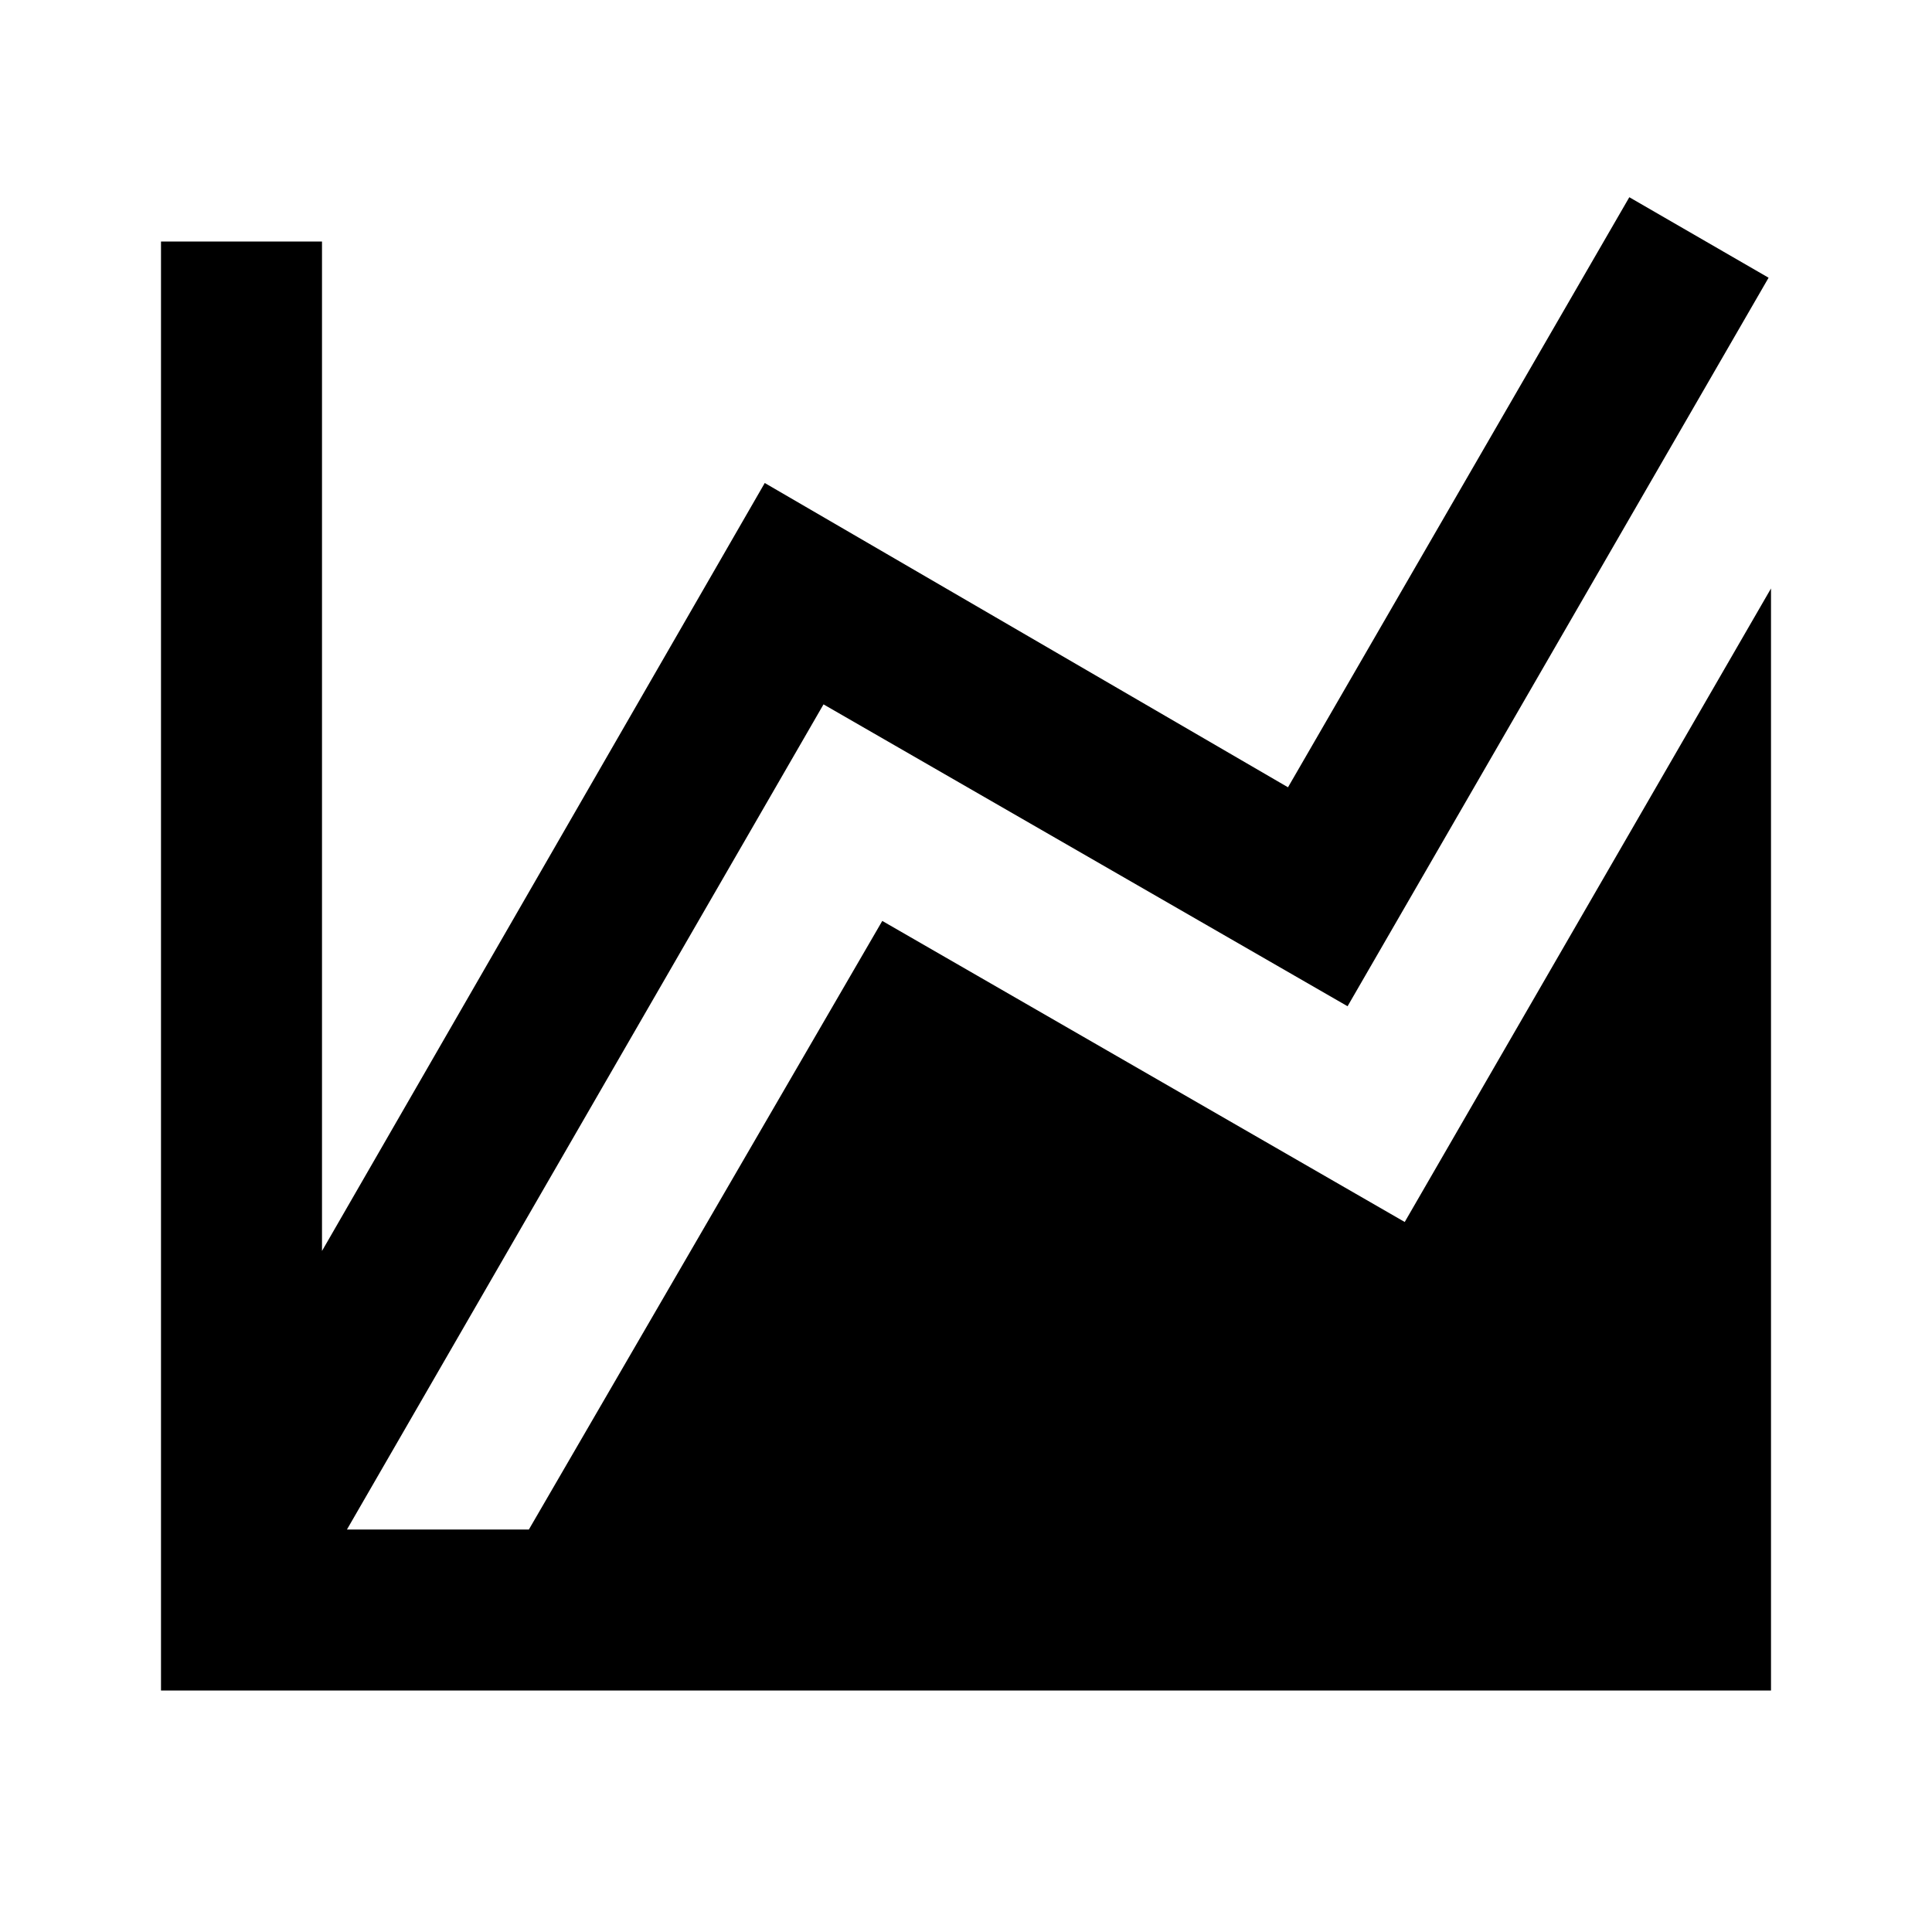
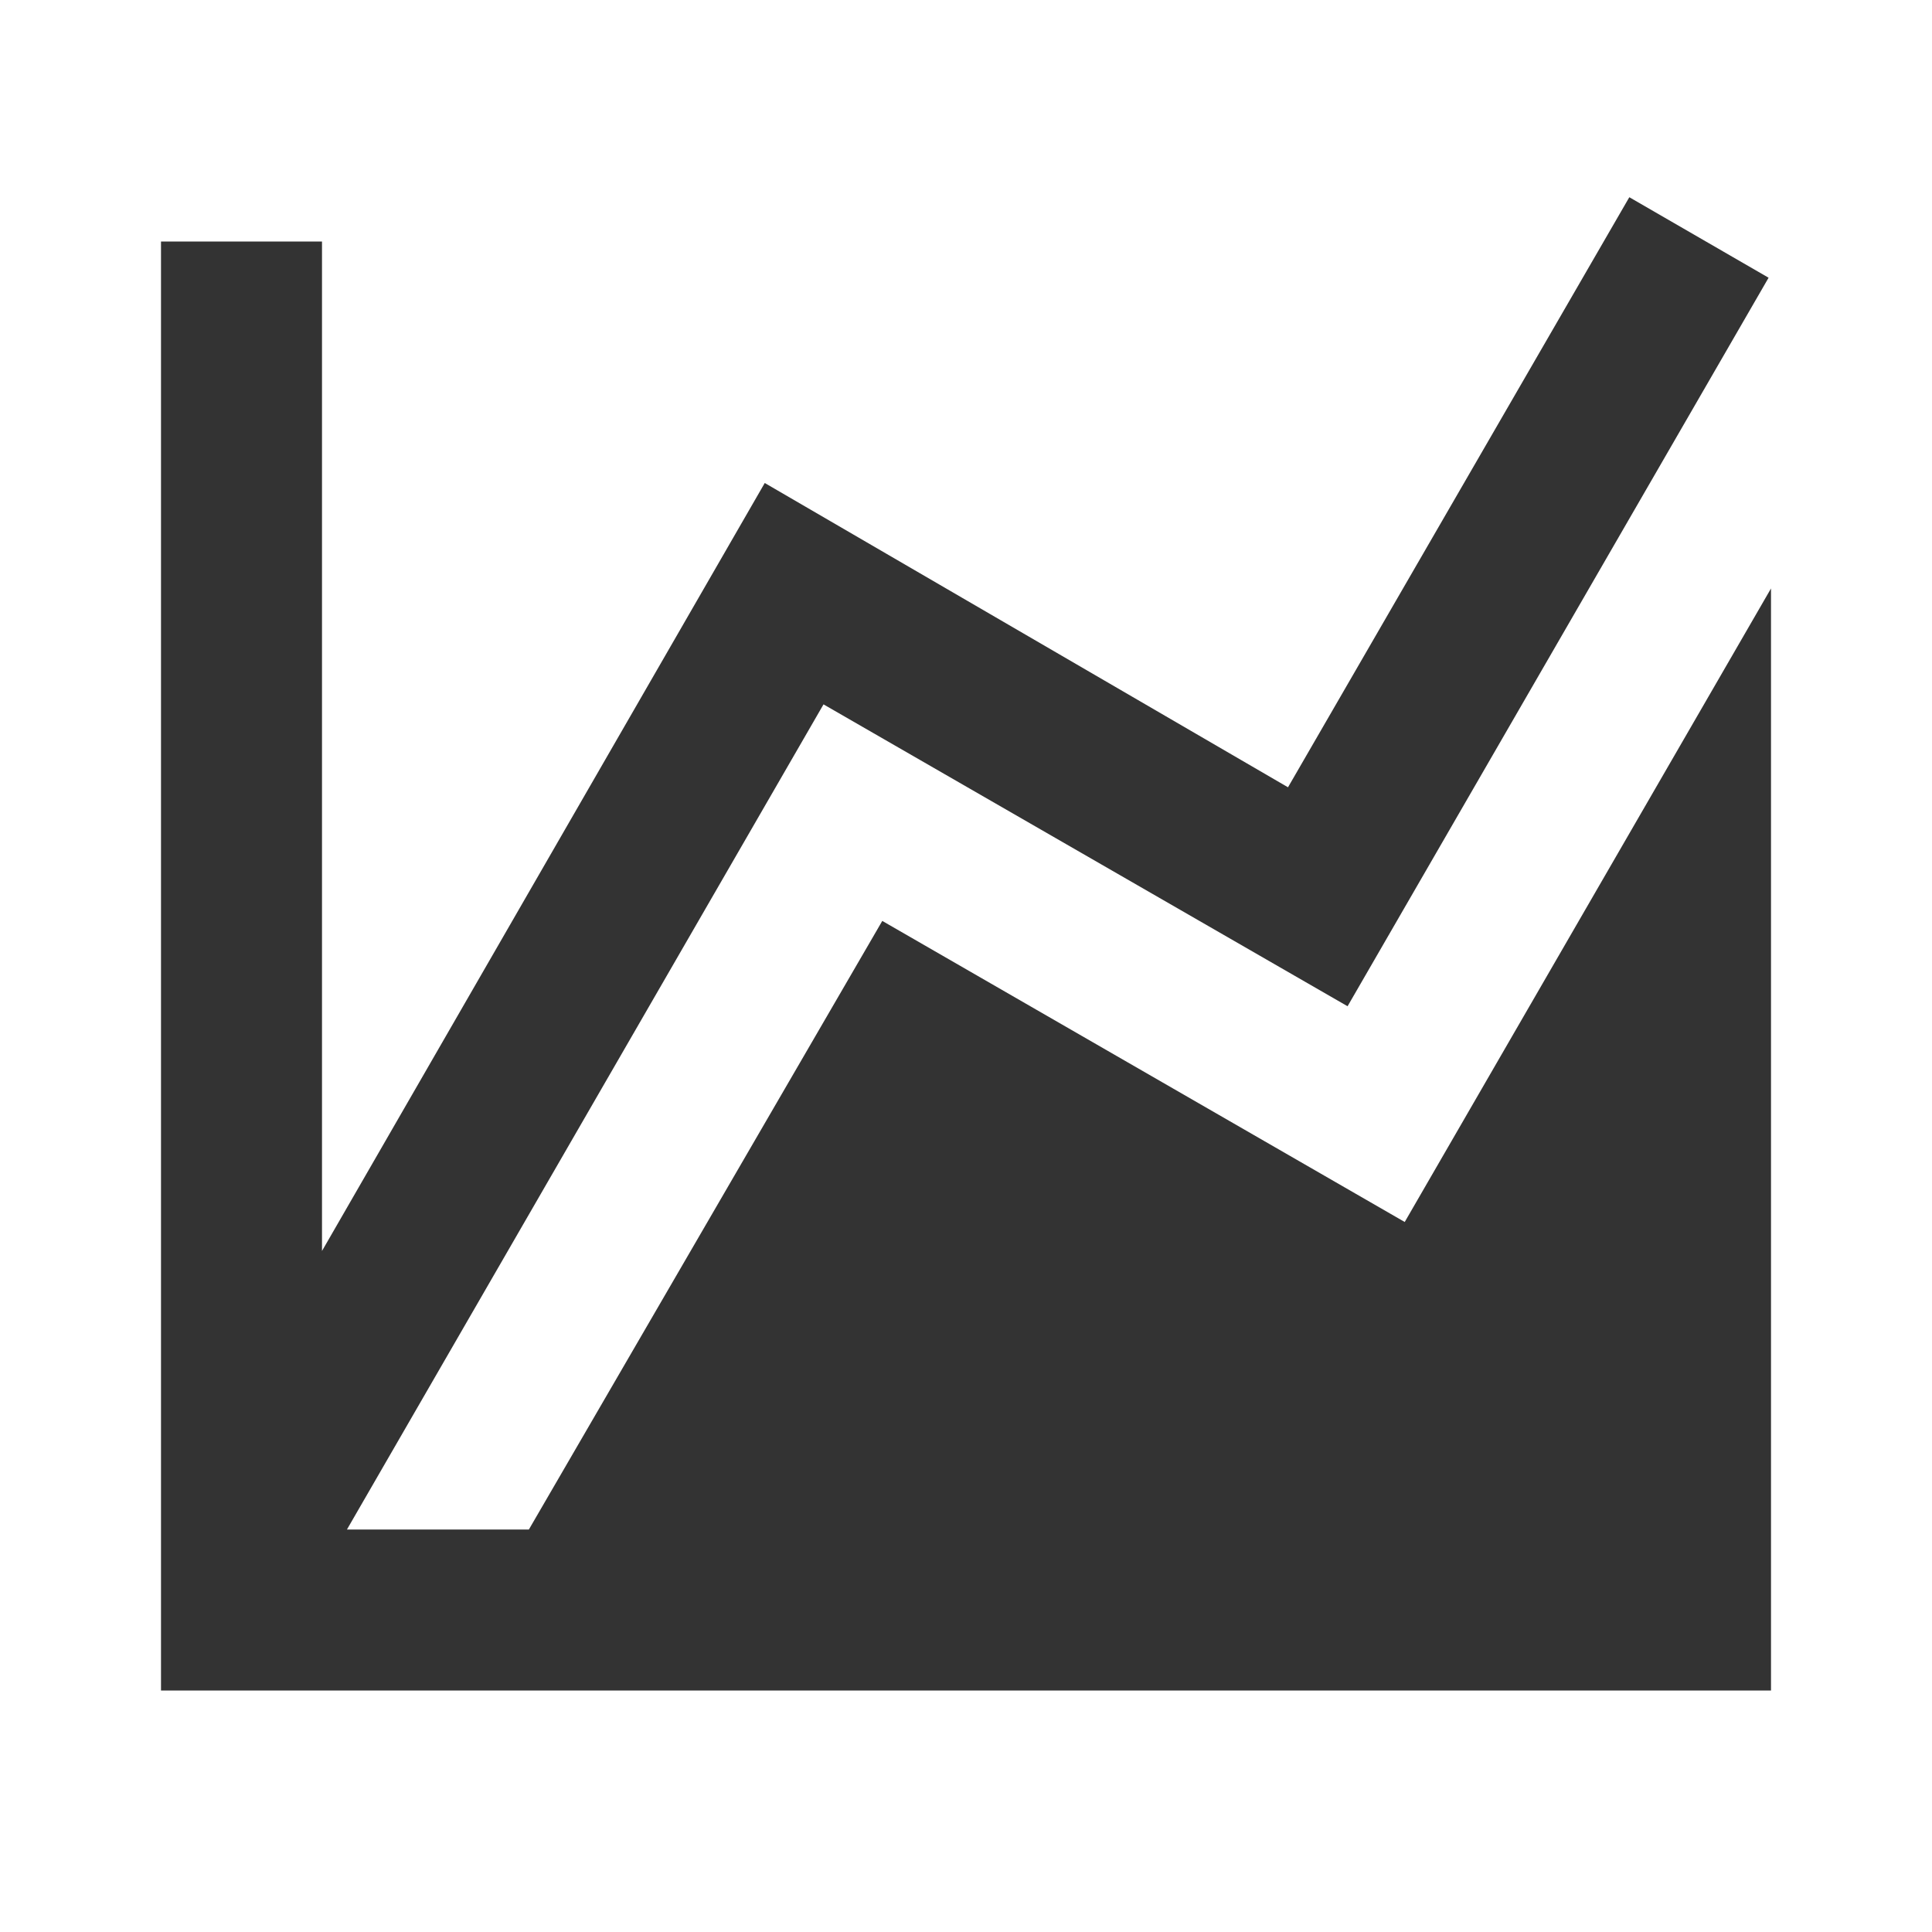
<svg xmlns="http://www.w3.org/2000/svg" width="24" height="24">
-   <path fill="#000000" d="M17.45 15.18L22 7.31V21H2V3h2v12.54L9.5 6 16 9.78l4.24-7.33 1.73 1-5.23 9.05-6.51-3.75L4.31 19h2.26l4.39-7.56 6.49 3.74z" />
+   <path fill="#333" d="M17.45 15.18L22 7.31V21H2V3h2v12.54L9.5 6 16 9.78l4.24-7.33 1.73 1-5.23 9.05-6.51-3.75L4.31 19h2.26l4.39-7.56 6.49 3.74z" />
</svg>
